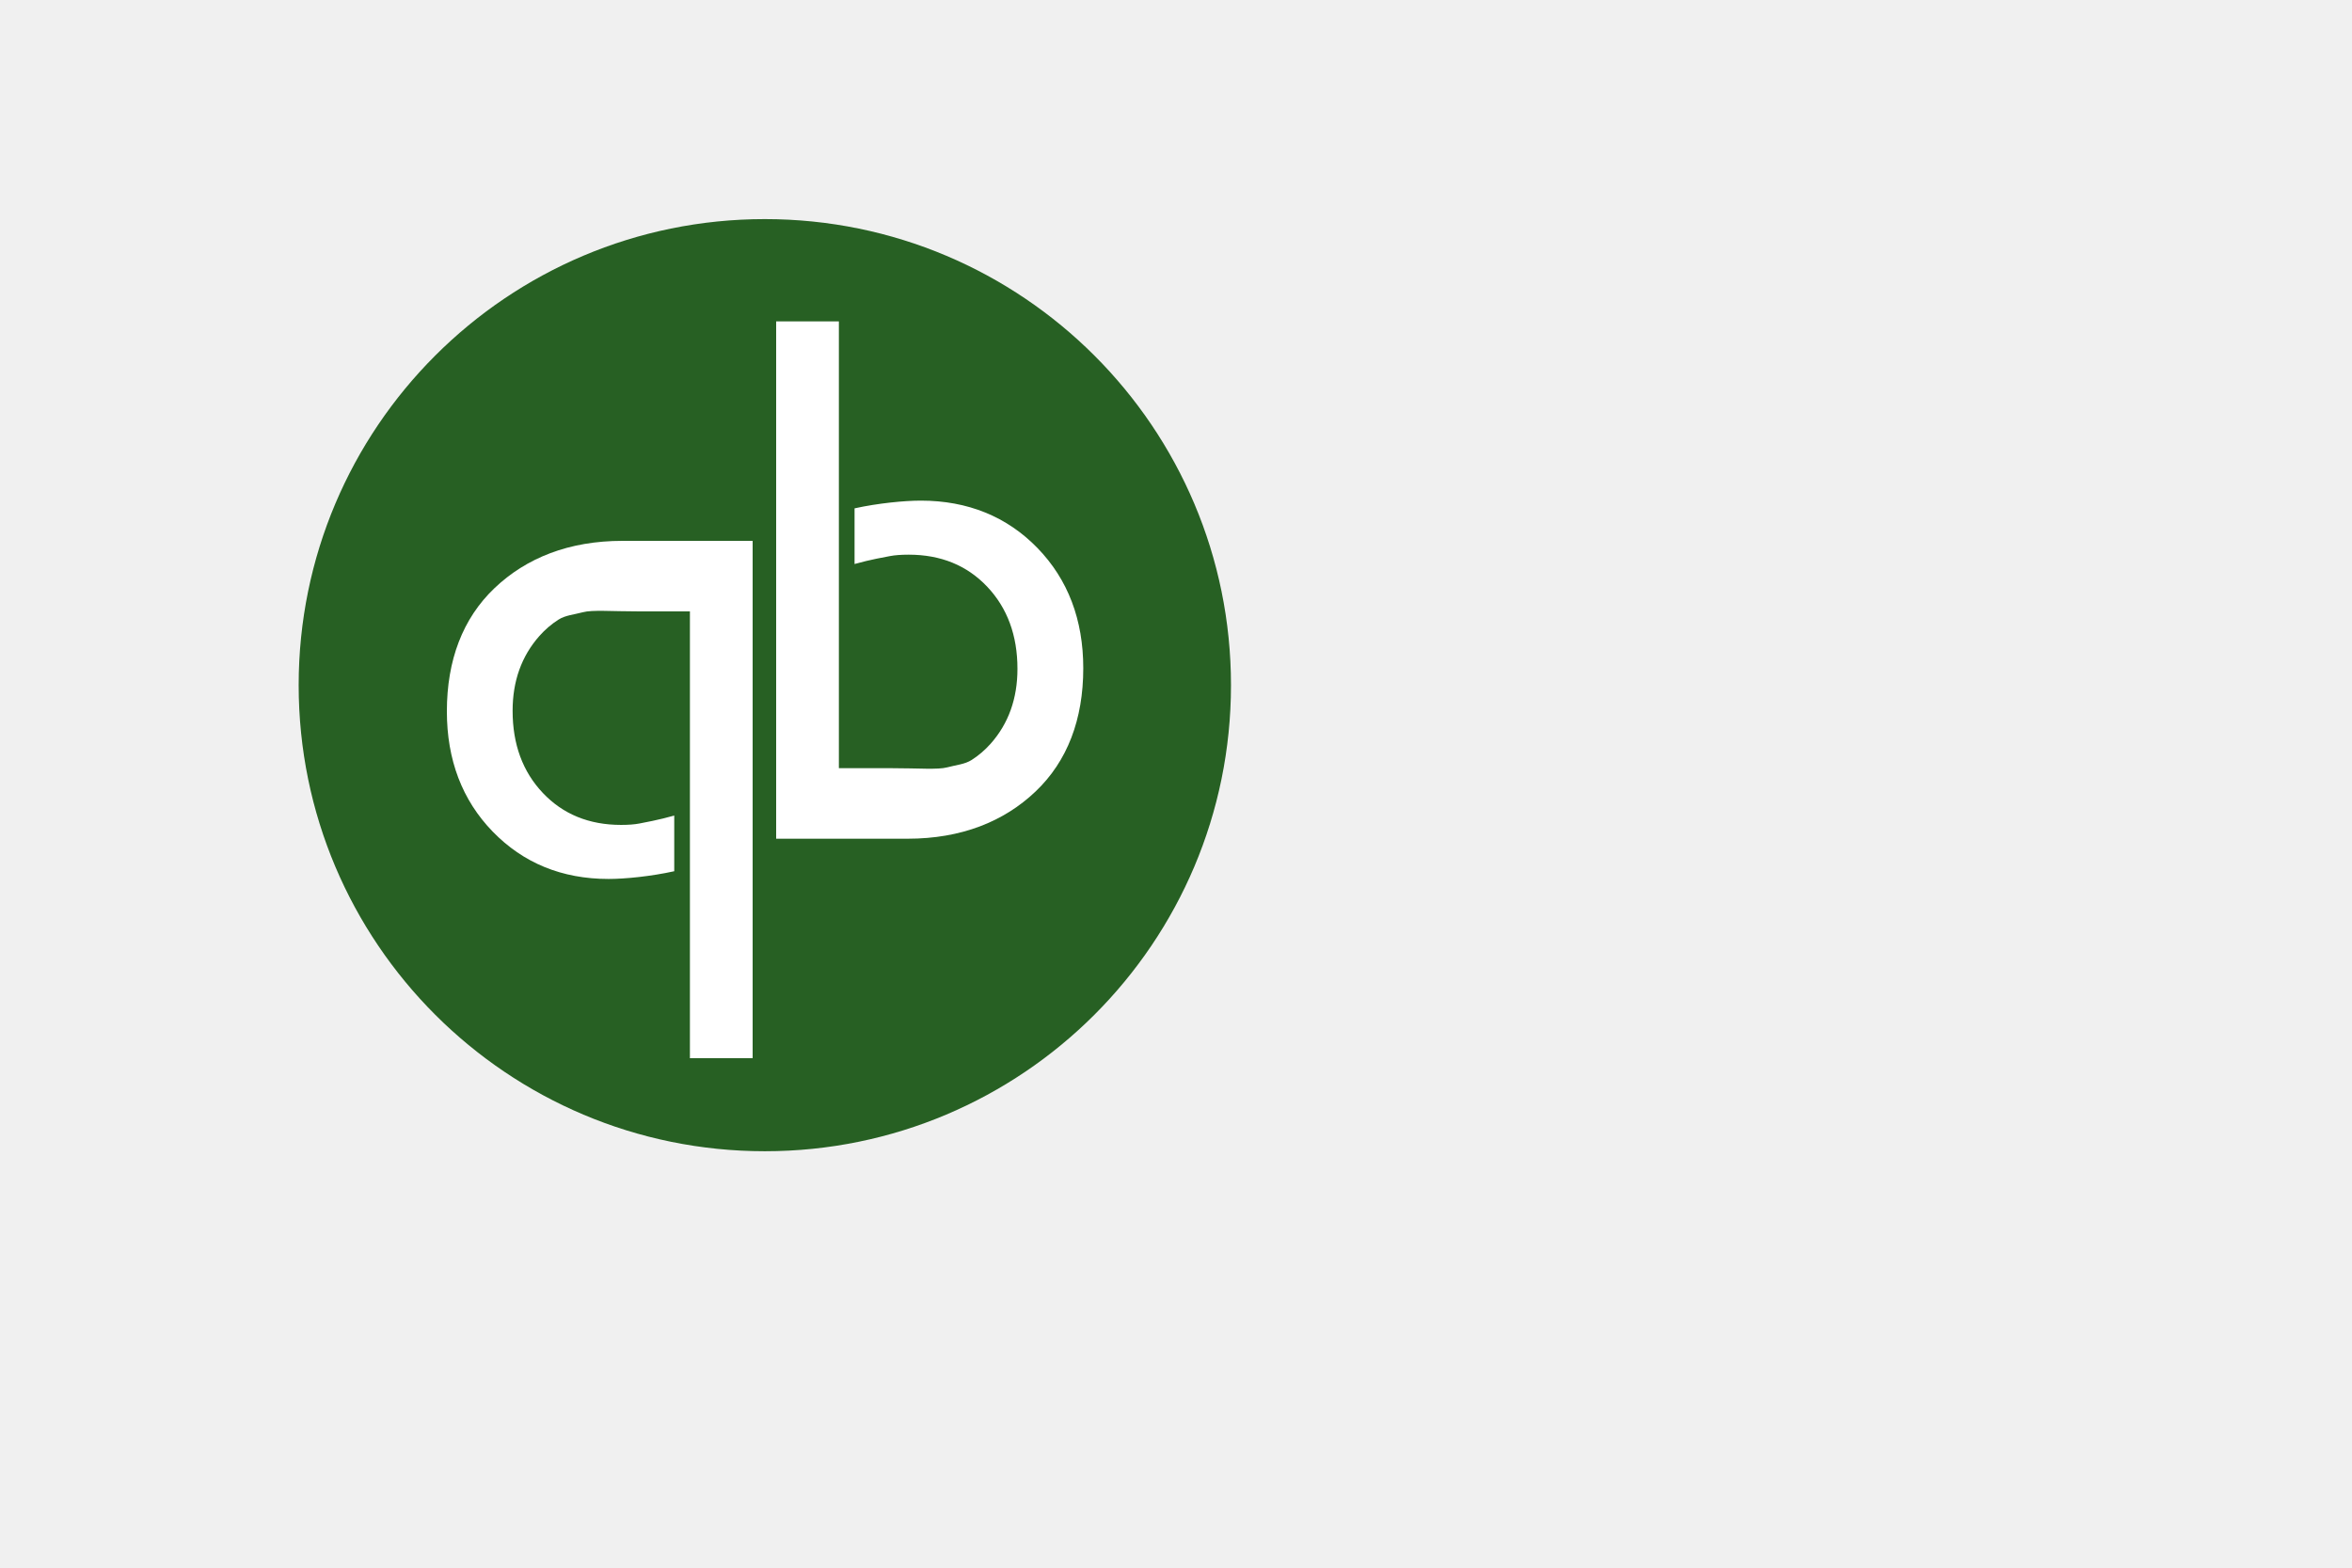
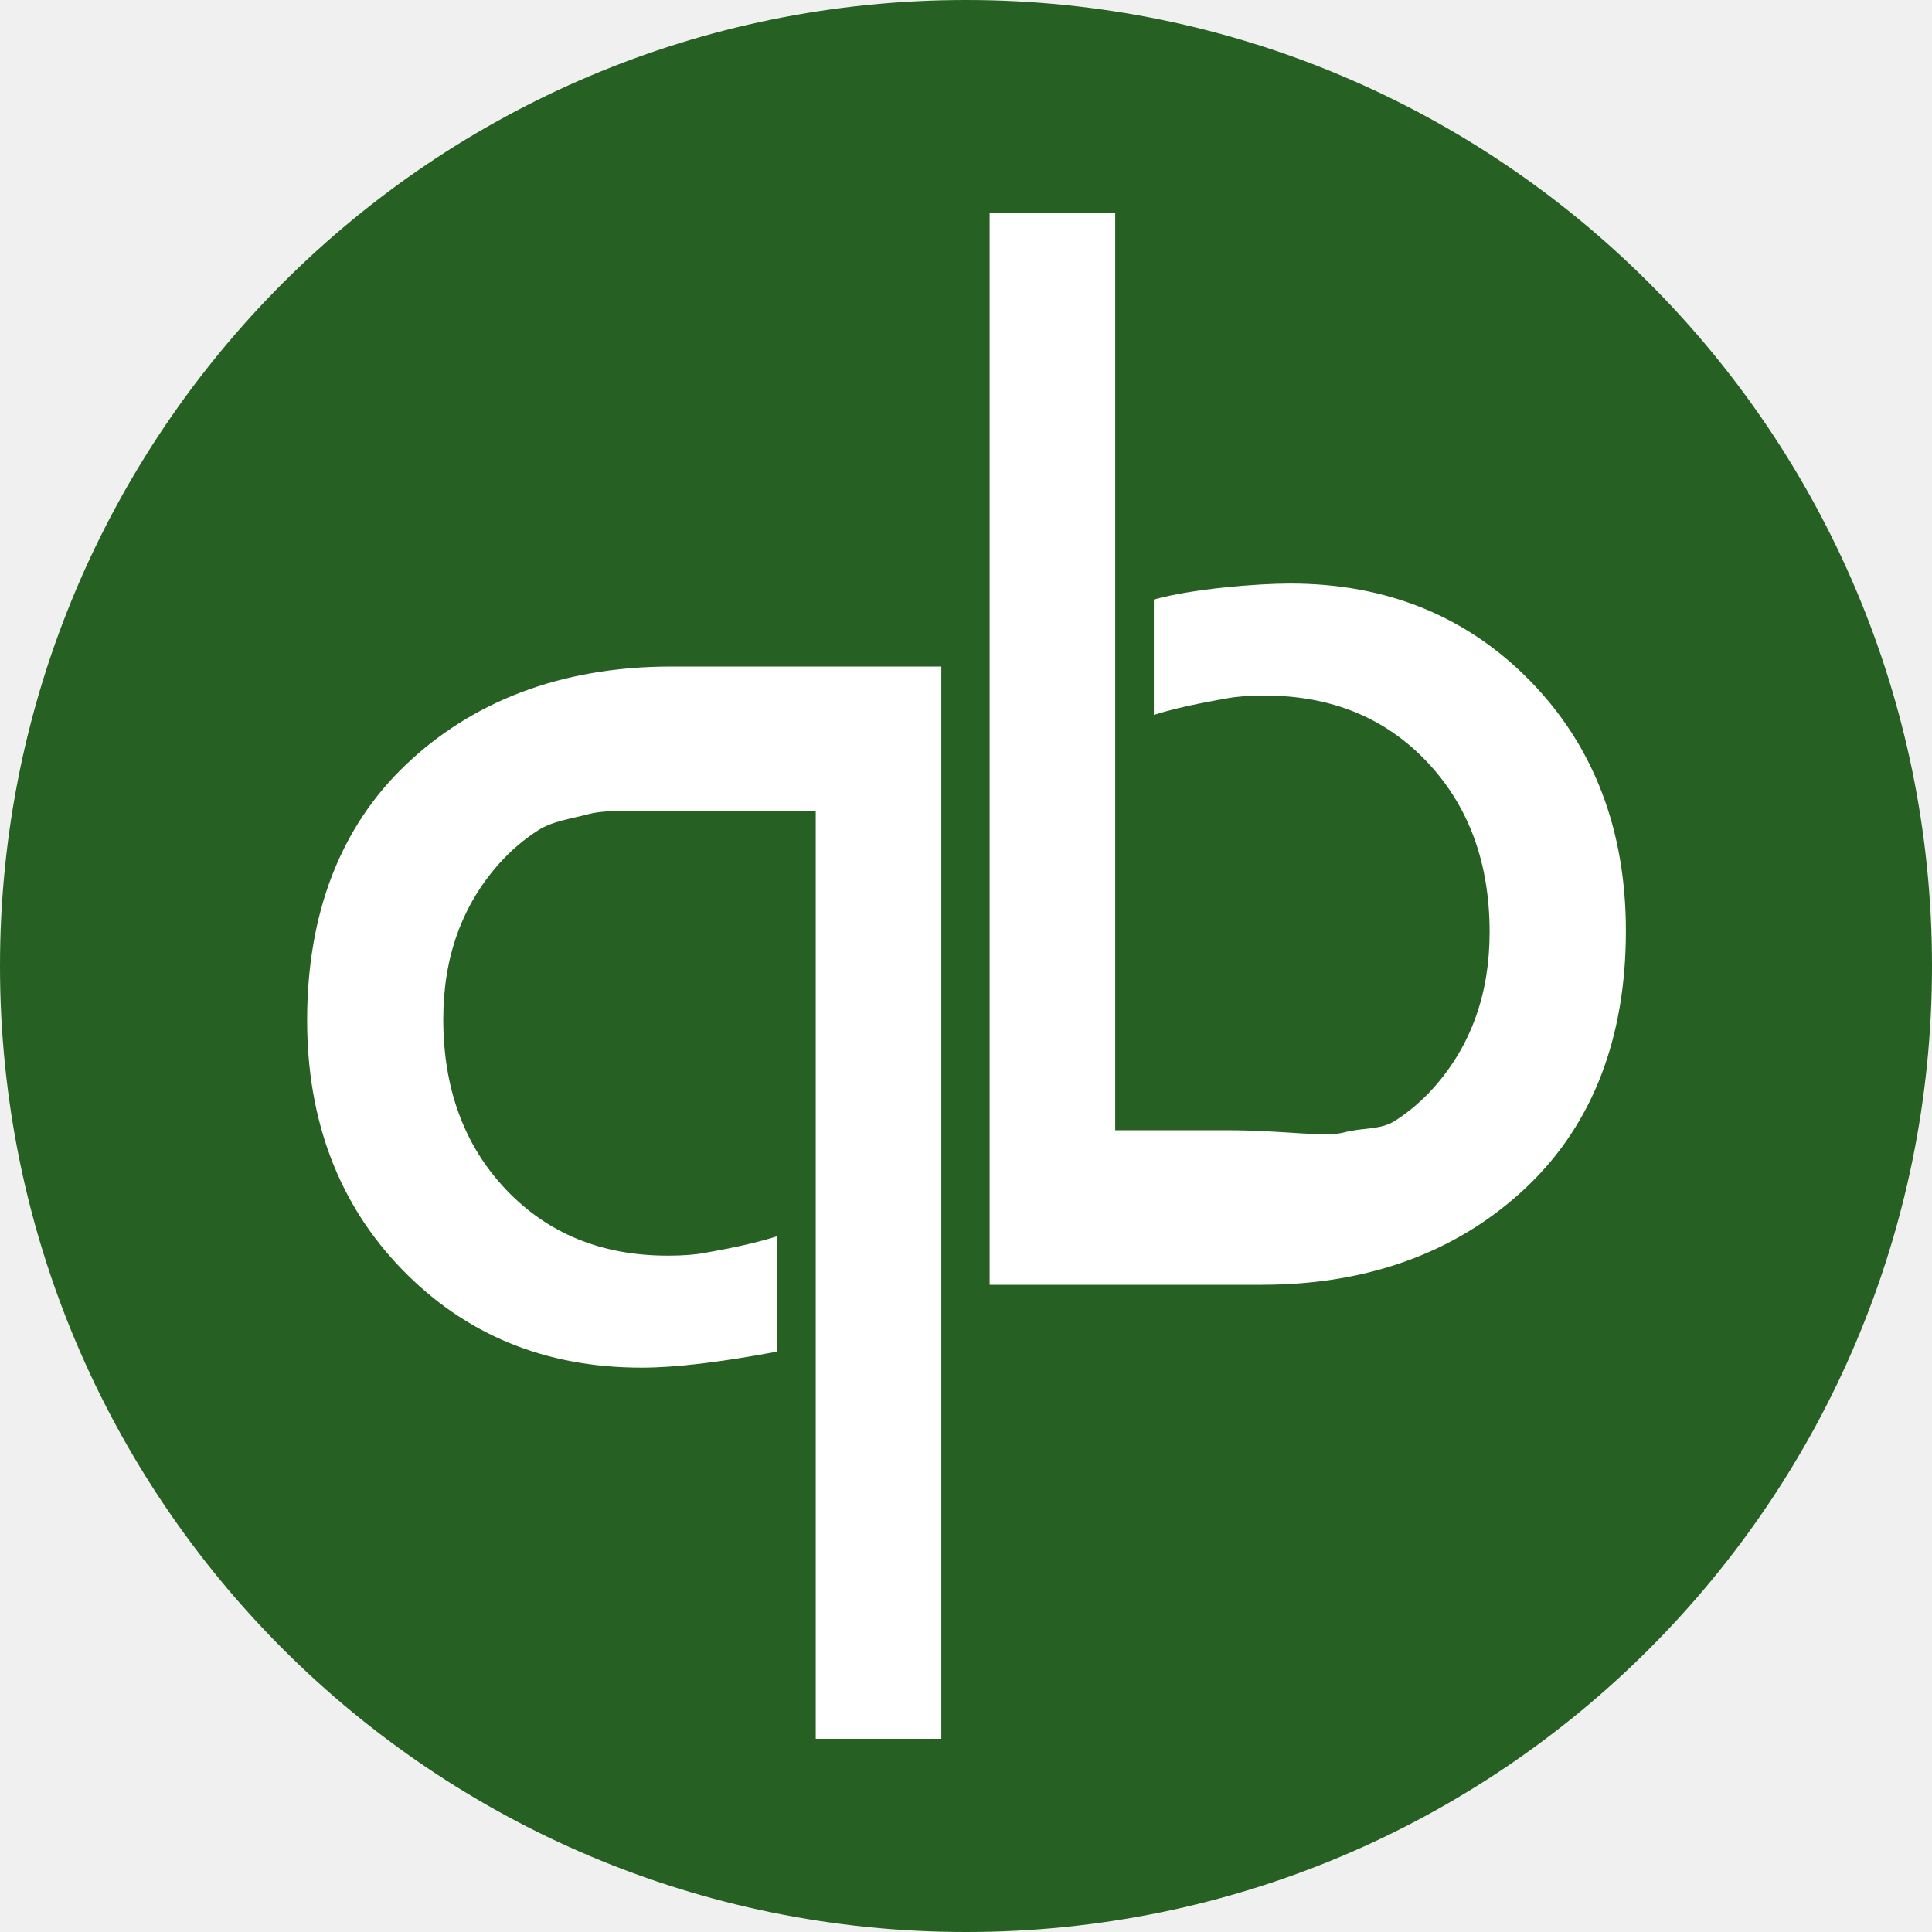
- <svg xmlns="http://www.w3.org/2000/svg" version="1.1" id="Capa_1" x="0px" y="0px" width="300px" height="200px" viewBox="0 0 300 200" enable-background="new 0 0 300 200" xml:space="preserve">
-   <circle fill="#276023" cx="97.554" cy="87.411" r="59.459" />
-   <path fill="#FFFFFF" d="M115.767,107c6.846,0,12.291-2.182,16.337-6.041c4.046-3.86,6.068-9.18,6.068-15.712  c0-6.169-1.946-11.321-5.841-15.333c-3.895-4.011-8.907-6.046-14.873-6.046c-2.066,0-5.458,0.322-8.458,0.986v7.101  c2-0.568,3.985-0.908,4.535-1.015c0.608-0.117,1.425-0.177,2.37-0.177c4.082,0,7.428,1.359,10.001,4.072  c2.574,2.717,3.871,6.213,3.871,10.491c0,3.79-1.136,6.976-3.42,9.554c-0.731,0.818-1.535,1.509-2.419,2.071  c-0.882,0.562-1.925,0.625-3.127,0.947c-1.203,0.317-3.599,0.103-7.192,0.103H107V41h-8v66H115.767z" />
-   <path fill="#FFFFFF" d="M79.404,69c-6.846,0-12.291,2.182-16.337,6.041c-4.046,3.86-6.068,9.181-6.068,15.713  c0,6.169,1.946,11.32,5.841,15.334c3.895,4.01,8.822,6.046,14.788,6.046c2.066,0,5.372-0.322,8.372-0.986v-7.101  c-2,0.567-3.899,0.907-4.449,1.014c-0.608,0.117-1.383,0.178-2.328,0.178c-4.082,0-7.407-1.359-9.979-4.072  c-2.574-2.717-3.86-6.213-3.86-10.491c0-3.79,1.142-6.976,3.426-9.554c0.731-0.818,1.538-1.509,2.422-2.071  c0.882-0.562,1.926-0.626,3.128-0.947C75.563,77.786,77.96,78,81.553,78H88v57h8V69H79.404z" />
+ <svg xmlns="http://www.w3.org/2000/svg" version="1.1" id="Capa_1" x="0px" y="0px" width="200px" height="200px" viewBox="0 0 200 200" enable-background="new 0 0 200 200" xml:space="preserve">
+   <circle fill="#276023" cx="100" cy="100" r="100" />
+   <path fill="#FFFFFF" d="M130.631,133c11.512,0,20.671-3.697,27.476-10.186c6.806-6.494,10.205-15.454,10.205-26.439  c0-10.375-3.272-19.046-9.823-25.795c-6.551-6.745-14.883-10.172-24.916-10.172c-3.477,0-10.127,0.539-14.127,1.656v11.943  c3-0.955,6.604-1.527,7.529-1.707c1.023-0.197,2.349-0.298,3.938-0.298c6.864,0,12.469,2.286,16.795,6.849  c4.329,4.569,6.497,10.45,6.497,17.644c0,6.374-1.917,11.731-5.759,16.069c-1.229,1.375-2.584,2.538-4.07,3.482  c-1.484,0.944-3.24,0.647-5.262,1.188c-2.022,0.534-6.055-0.232-12.098-0.232h-11.57V22h-13v111H130.631z" />
+   <path fill="#FFFFFF" d="M69.475,69C57.962,69,48.804,72.688,42,79.179c-6.806,6.492-10.206,15.449-10.206,26.436  c0,10.374,3.273,19.043,9.824,25.793c6.551,6.744,14.775,10.17,24.809,10.17c3.475,0,8.019-0.539,14.019-1.656v-11.941  c-3,0.954-6.497,1.526-7.422,1.704c-1.023,0.197-2.295,0.3-3.884,0.3c-6.864,0-12.441-2.286-16.769-6.849  c-4.329-4.569-6.484-10.451-6.484-17.644c0-6.375,1.923-11.732,5.765-16.069c1.229-1.375,2.588-2.538,4.075-3.482  c1.484-0.945,3.24-1.139,5.262-1.679C63.013,83.726,67.046,84,73.089,84h11.356v96h13V69H69.475z" />
</svg>
